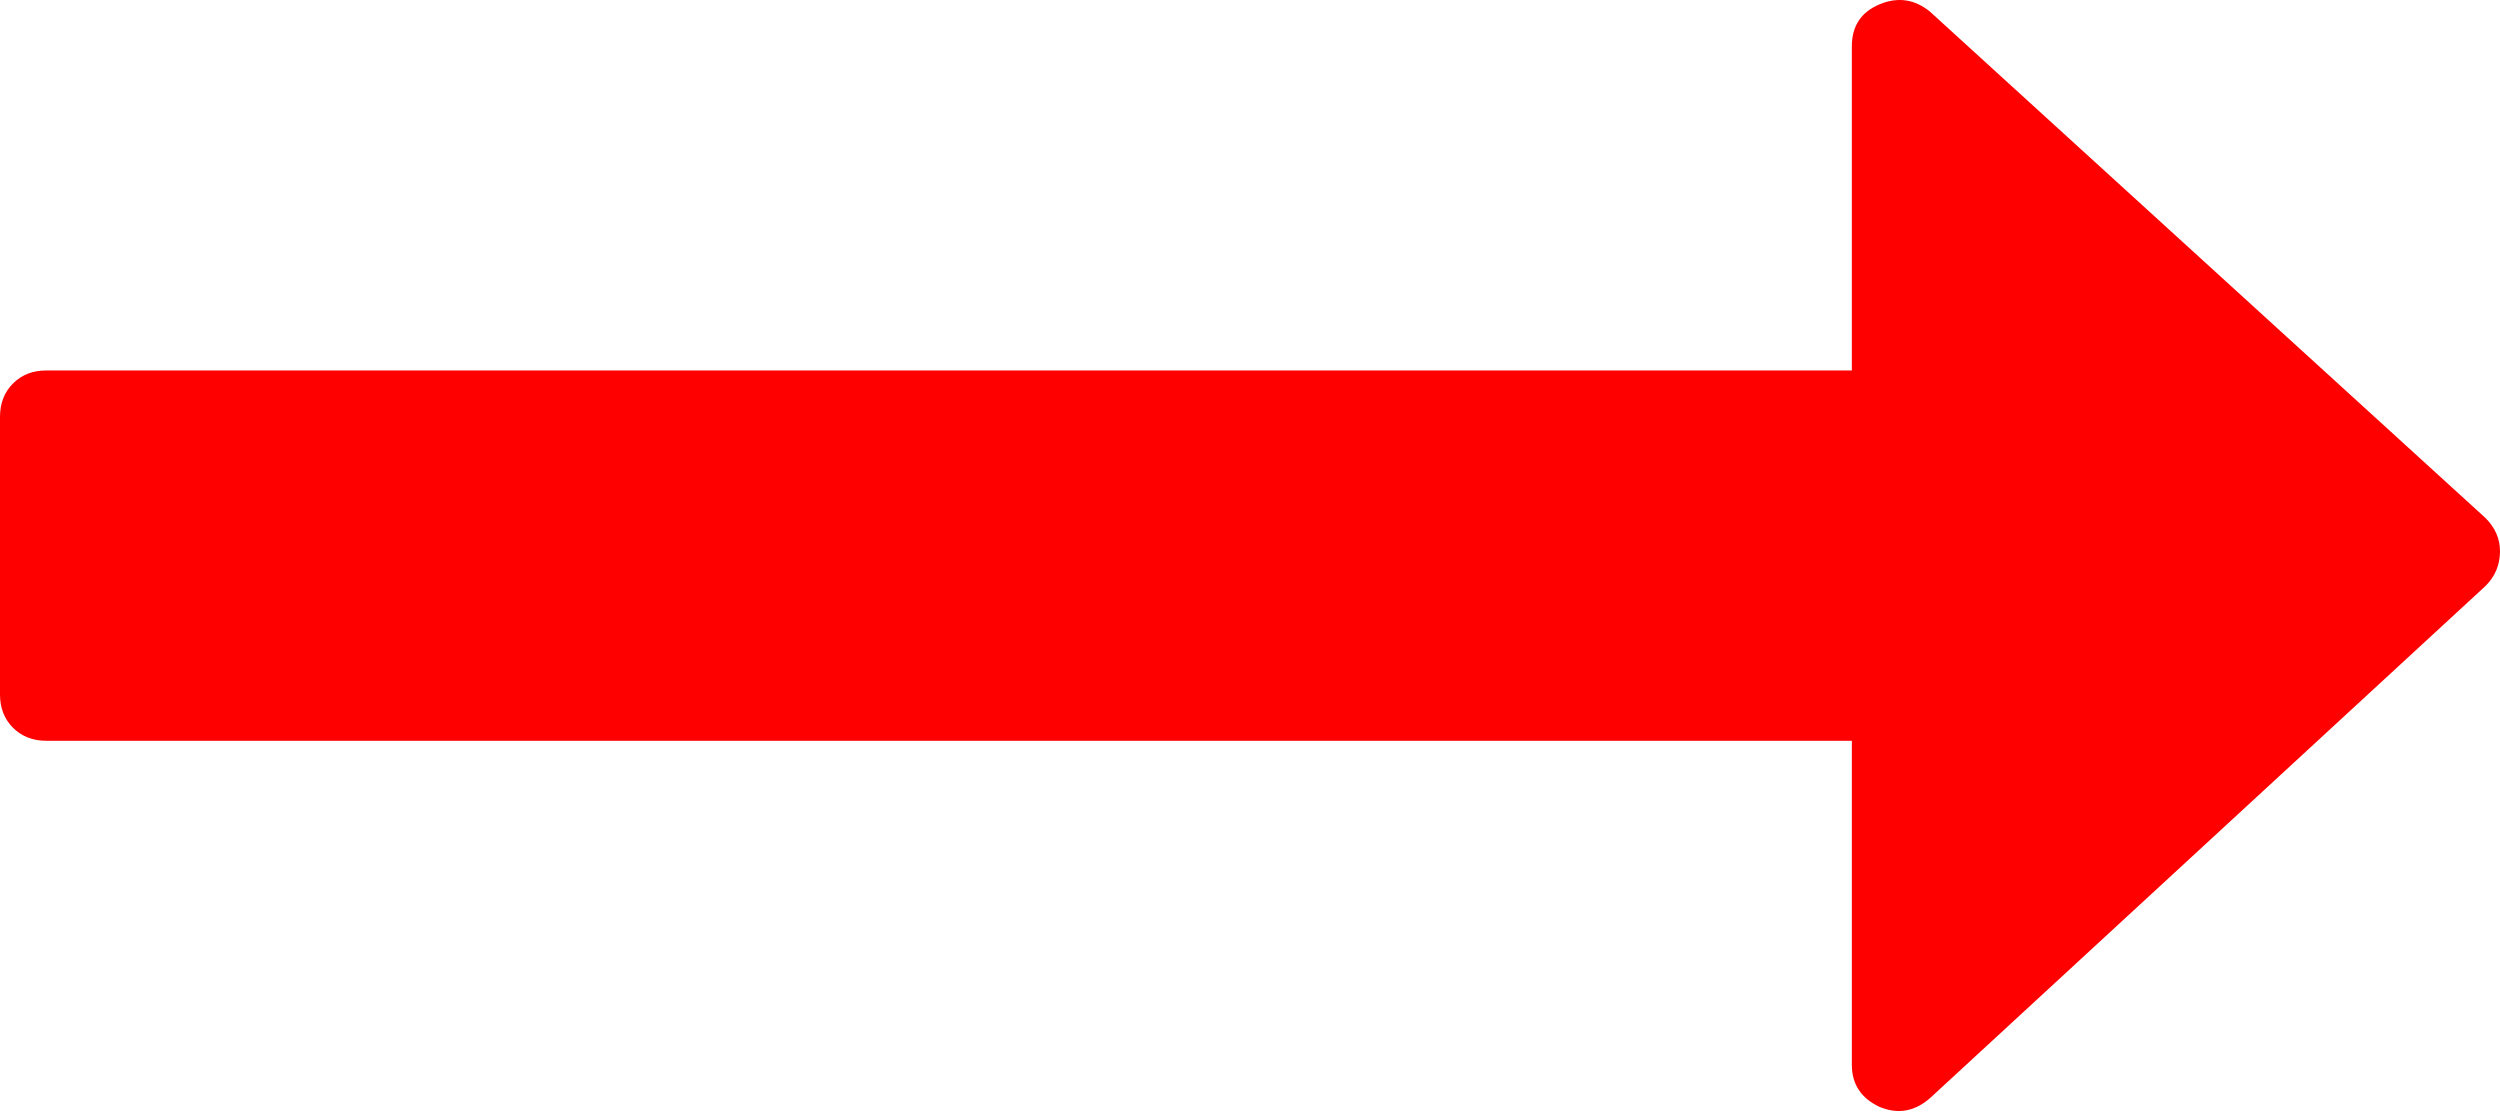
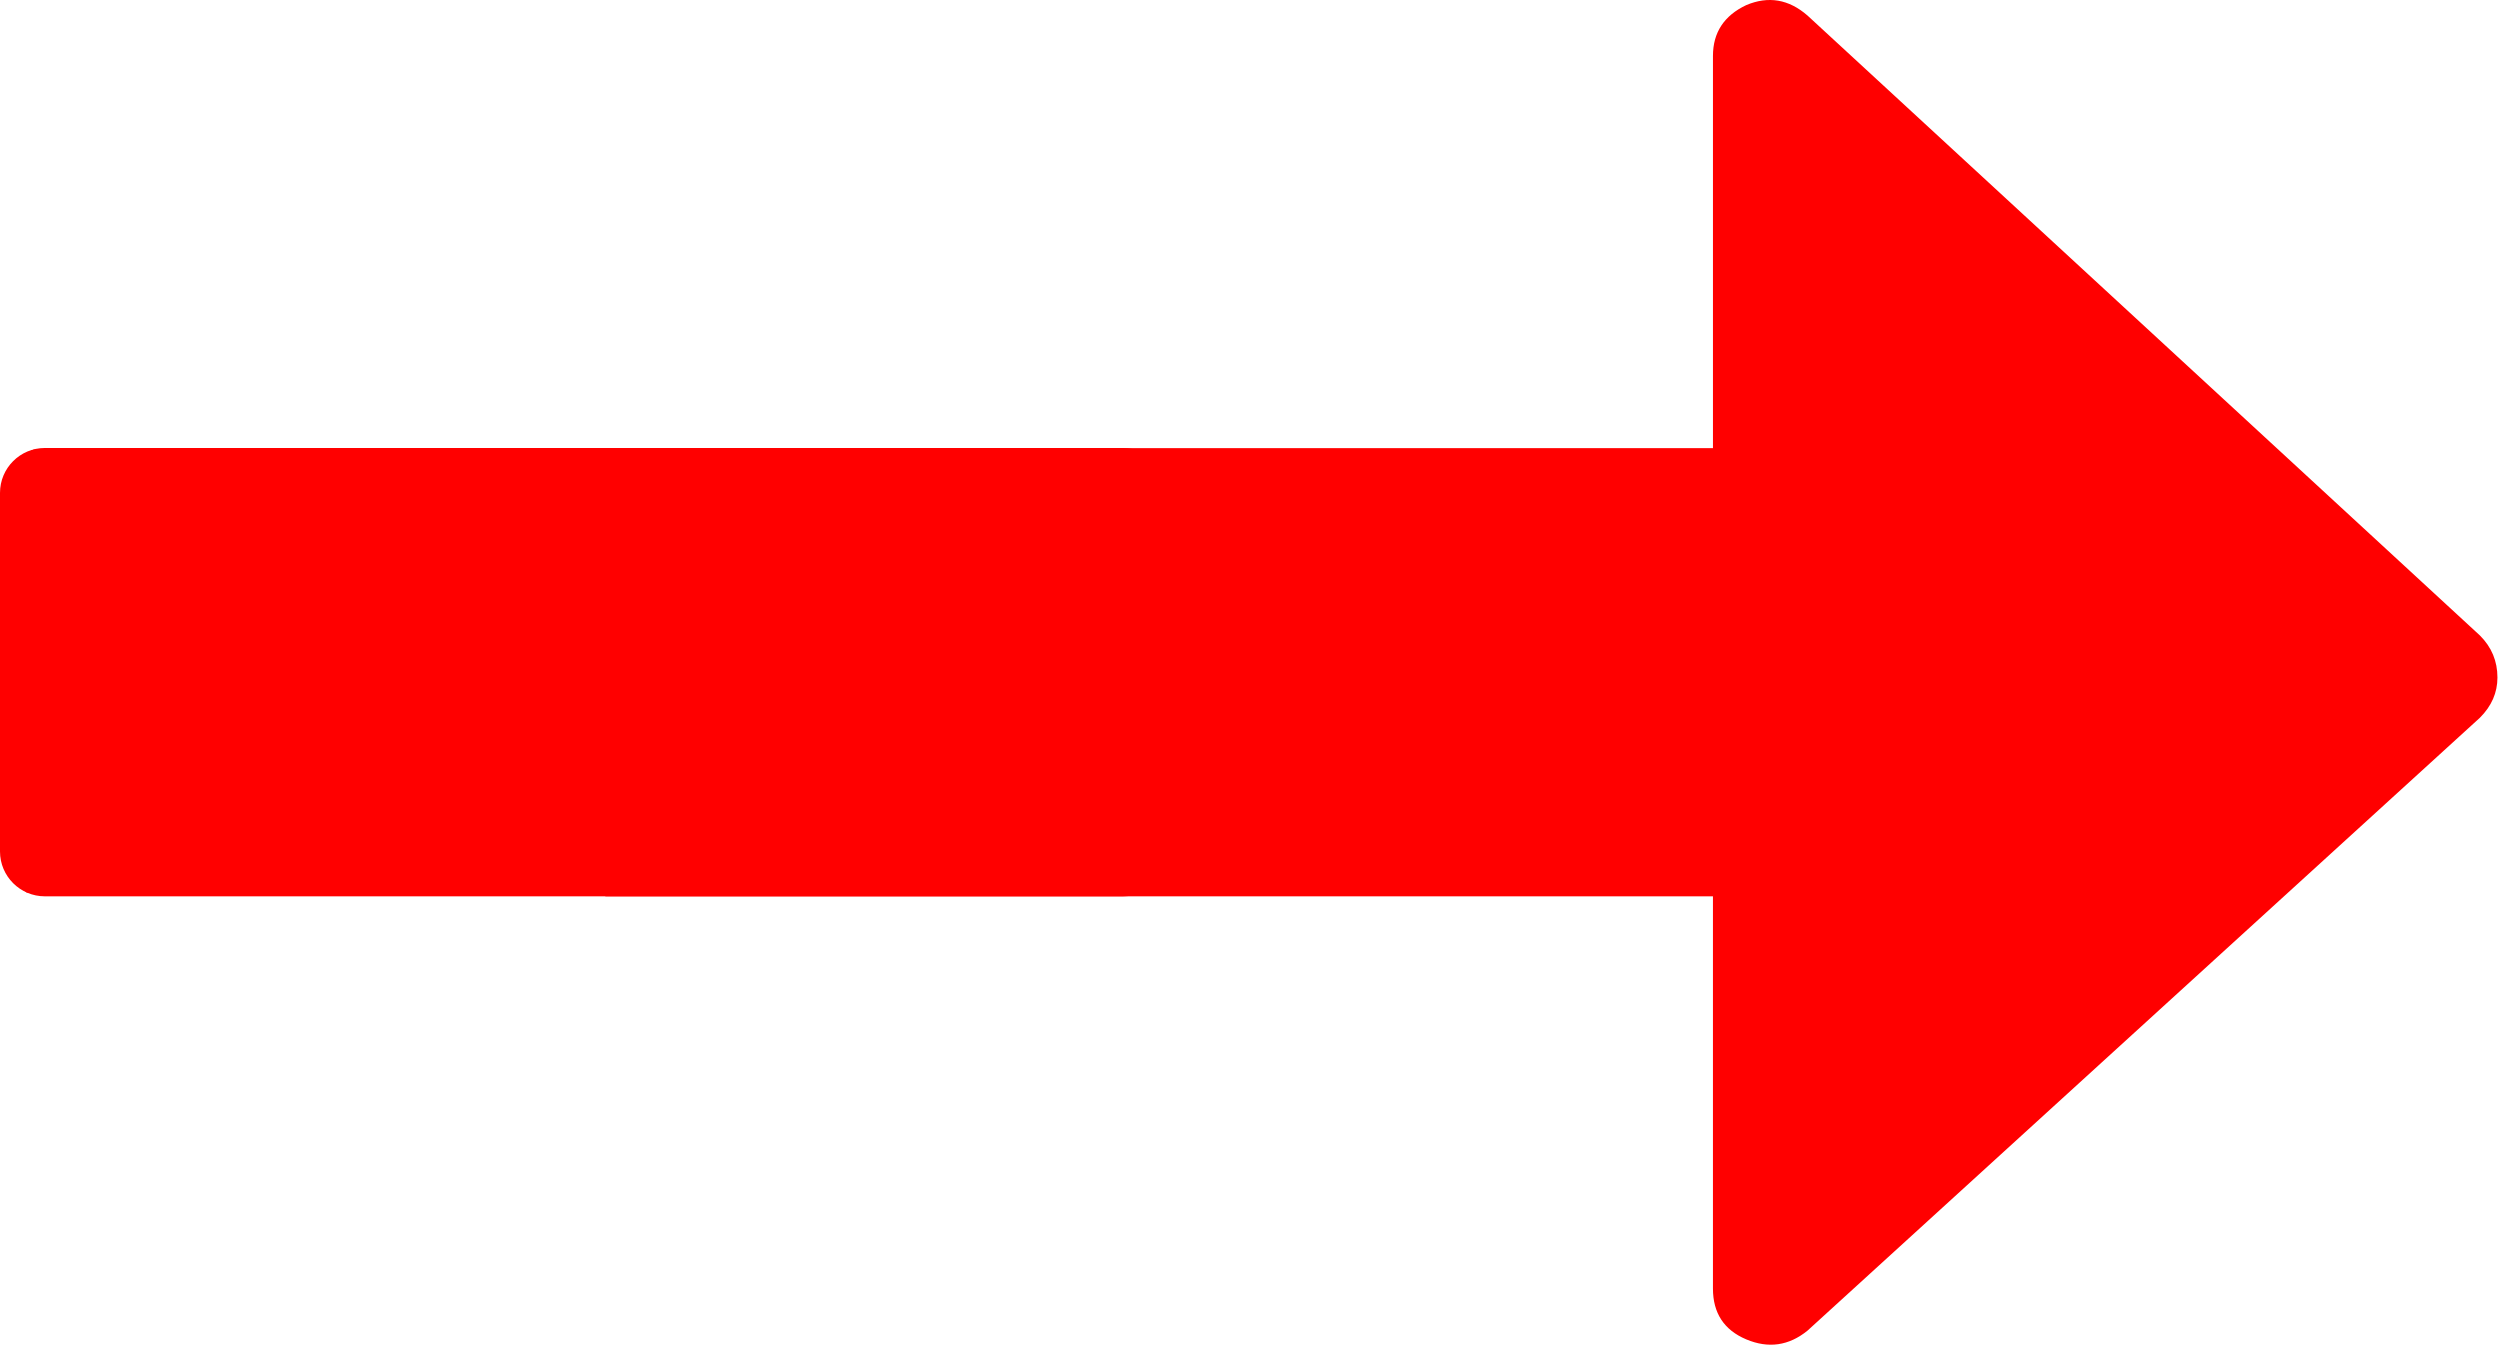
- <svg xmlns="http://www.w3.org/2000/svg" width="130.534mm" height="58.01mm" viewBox="0 0 130.534 58.01" version="1.1" id="svg8">
-   <defs id="defs2" />
-   <g id="layer1" transform="translate(-51.90573,-131.9235)">
-     <g transform="translate(18.89881,31.75)" id="layer1-0" style="fill:#ff0000">
-       <g transform="matrix(0.2645833,0,0,0.2645833,33.00692,63.91194)" id="g48" style="fill:#ff0000">
-         <g id="g4255" style="fill:#ff0000">
-           <path d="M 490.498,239.278 380.866,139.349 c -3.046,-2.474 -6.376,-2.95 -9.993,-1.427 -3.613,1.525 -5.427,4.283 -5.427,8.282 v 63.954 H 9.136 c -2.666,0 -4.856,0.855 -6.567,2.568 C 0.859,214.438 0,216.628 0,219.292 v 54.816 c 0,2.663 0.855,4.853 2.568,6.563 1.715,1.712 3.905,2.567 6.567,2.567 h 356.313 v 63.953 c 0,3.812 1.817,6.57 5.428,8.278 3.62,1.529 6.95,0.951 9.996,-1.708 L 490.504,252.684 c 1.903,-1.902 2.852,-4.182 2.852,-6.849 0,-2.468 -0.955,-4.654 -2.858,-6.557 z" id="path4253" style="fill:#ff0000" />
+ <svg xmlns="http://www.w3.org/2000/svg" width="107.849mm" height="58.01mm" viewBox="0 0 107.849 58.01" version="1.1" id="svg3882">
+   <defs id="defs3876">
+     <clipPath clipPathUnits="userSpaceOnUse" id="clipPath1490">
+       <rect id="rect1492" width="229.381" height="318.368" x="133.855" y="-503.221" ry="12.543" style="stroke-width:1.22" transform="rotate(90)" />
+     </clipPath>
+   </defs>
+   <g id="layer1" transform="translate(-0.05515285,-0.0942113)">
+     <g id="g6323" clip-path="none" transform="matrix(0,-0.2645833,0.2645833,0,0.05515285,58.1043)">
+       <g id="g6321">
+         <g clip-path="url(#clipPath1490)" transform="matrix(0,1,1,0,-137.0517,-86.15501)" id="g4255" style="fill:#ff0000;fill-opacity:1">
+           <path id="path4253" d="M 490.498,239.278 380.866,139.349 c -3.046,-2.474 -6.376,-2.95 -9.993,-1.427 -3.613,1.525 -5.427,4.283 -5.427,8.282 v 63.954 H 9.136 c -2.666,0 -4.856,0.855 -6.567,2.568 C 0.859,214.438 0,216.628 0,219.292 v 54.816 c 0,2.663 0.855,4.853 2.568,6.563 1.715,1.712 3.905,2.567 6.567,2.567 h 356.313 v 63.953 c 0,3.812 1.817,6.57 5.428,8.278 3.62,1.529 6.95,0.951 9.996,-1.708 L 490.504,252.684 c 1.903,-1.902 2.852,-4.182 2.852,-6.849 0,-2.468 -0.955,-4.654 -2.858,-6.557 z" style="fill:#ff0000;fill-opacity:1" />
        </g>
-         <g id="g4257" style="fill:#ff0000" />
-         <g id="g4259" style="fill:#ff0000" />
-         <g id="g4261" style="fill:#ff0000" />
-         <g id="g4263" style="fill:#ff0000" />
-         <g id="g4265" style="fill:#ff0000" />
-         <g id="g4267" style="fill:#ff0000" />
-         <g id="g4269" style="fill:#ff0000" />
-         <g id="g4271" style="fill:#ff0000" />
-         <g id="g4273" style="fill:#ff0000" />
-         <g id="g4275" style="fill:#ff0000" />
-         <g id="g4277" style="fill:#ff0000" />
-         <g id="g4279" style="fill:#ff0000" />
-         <g id="g4281" style="fill:#ff0000" />
-         <g id="g4283" style="fill:#ff0000" />
-         <g id="g4285" style="fill:#ff0000" />
+         <g transform="matrix(1,0,0,-1,-1.170886,319.8452)" id="g4257" style="fill:#ff0000;fill-opacity:1" />
+         <g transform="matrix(1,0,0,-1,-1.170886,319.8452)" id="g4259" style="fill:#ff0000;fill-opacity:1" />
+         <g transform="matrix(1,0,0,-1,-1.170886,319.8452)" id="g4261" style="fill:#ff0000;fill-opacity:1" />
+         <g transform="matrix(1,0,0,-1,-1.170886,319.8452)" id="g4263" style="fill:#ff0000;fill-opacity:1" />
+         <g transform="matrix(1,0,0,-1,-1.170886,319.8452)" id="g4265" style="fill:#ff0000;fill-opacity:1" />
+         <g transform="matrix(1,0,0,-1,-1.170886,319.8452)" id="g4267" style="fill:#ff0000;fill-opacity:1" />
+         <g transform="matrix(1,0,0,-1,-1.170886,319.8452)" id="g4269" style="fill:#ff0000;fill-opacity:1" />
+         <g transform="matrix(1,0,0,-1,-1.170886,319.8452)" id="g4271" style="fill:#ff0000;fill-opacity:1" />
+         <g transform="matrix(1,0,0,-1,-1.170886,319.8452)" id="g4273" style="fill:#ff0000;fill-opacity:1" />
+         <g transform="matrix(1,0,0,-1,-1.170886,319.8452)" id="g4275" style="fill:#ff0000;fill-opacity:1" />
+         <g transform="matrix(1,0,0,-1,-1.170886,319.8452)" id="g4277" style="fill:#ff0000;fill-opacity:1" />
+         <g transform="matrix(1,0,0,-1,-1.170886,319.8452)" id="g4279" style="fill:#ff0000;fill-opacity:1" />
+         <g transform="matrix(1,0,0,-1,-1.170886,319.8452)" id="g4281" style="fill:#ff0000;fill-opacity:1" />
+         <g transform="matrix(1,0,0,-1,-1.170886,319.8452)" id="g4283" style="fill:#ff0000;fill-opacity:1" />
+         <g transform="matrix(1,0,0,-1,-1.170886,319.8452)" id="g4285" style="fill:#ff0000;fill-opacity:1" />
+         <rect transform="scale(1,-1)" style="stroke-width:1.007;fill:#ff0000;fill-opacity:1" ry="7.317" y="-190.398" x="73.106" height="190.398" width="73.102" id="rect1494" />
+         <path style="fill:#ff0000;stroke-width:0.505;fill-opacity:1" d="m 284.816,218.048 c -2.337,-1.079 -3.998,-2.738 -4.765,-4.76 -0.362,-0.954 -0.539,-12.287 -0.539,-34.469 v -33.047 L 141.92,145.643 4.327,145.514 2.976,144.251 c -2.869,-2.68 -2.771,-1.457 -2.771,-34.623 0,-34.15 -0.116,-32.971 3.463,-35.196 L 5.509,73.288 142.511,73.414 279.513,73.541 V 40.491 c 0,-22.184 0.177,-33.518 0.539,-34.472 1.634,-4.312 7.006,-6.73 11.484,-5.169 C 293.096,1.394 403.422,102.718 405.445,105.465 c 1.408,1.911 1.714,6.292 0.603,8.632 -1.023,2.155 -110.195,101.968 -113.498,103.768 -2.519,1.373 -5.027,1.432 -7.735,0.182 z" id="path29" transform="rotate(90,109.6254,109.6254)" />
      </g>
    </g>
  </g>
</svg>
